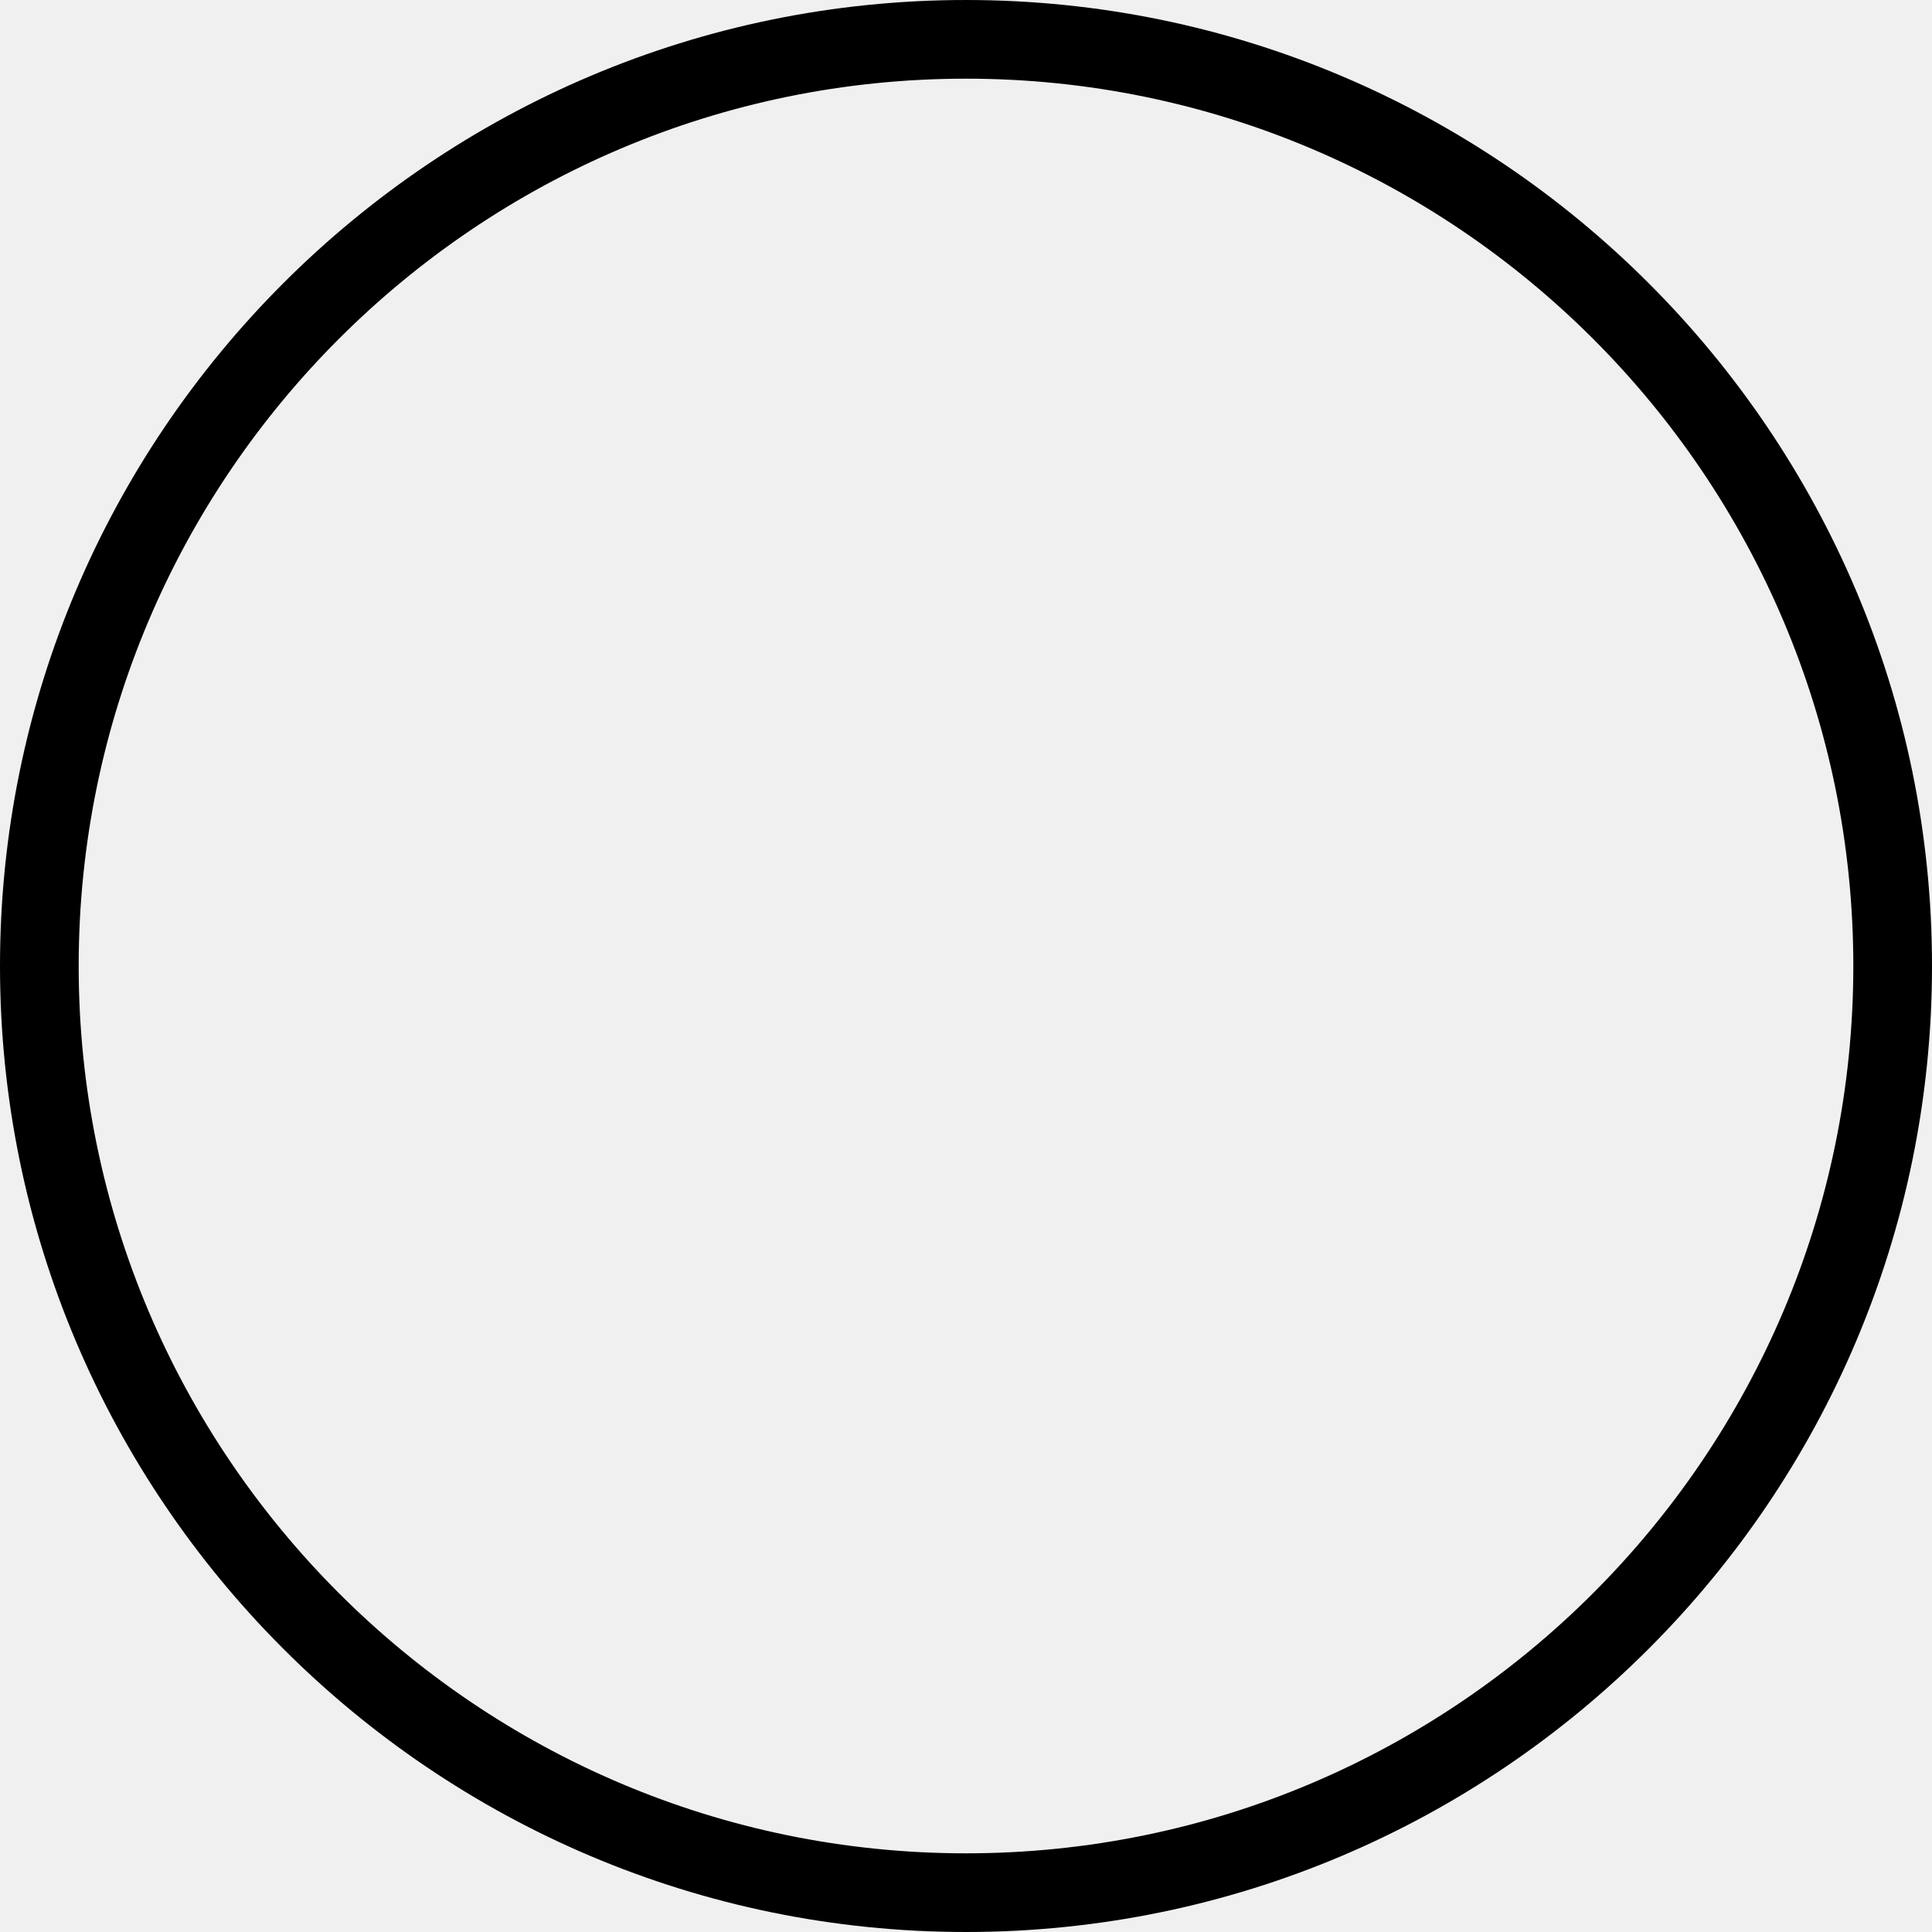
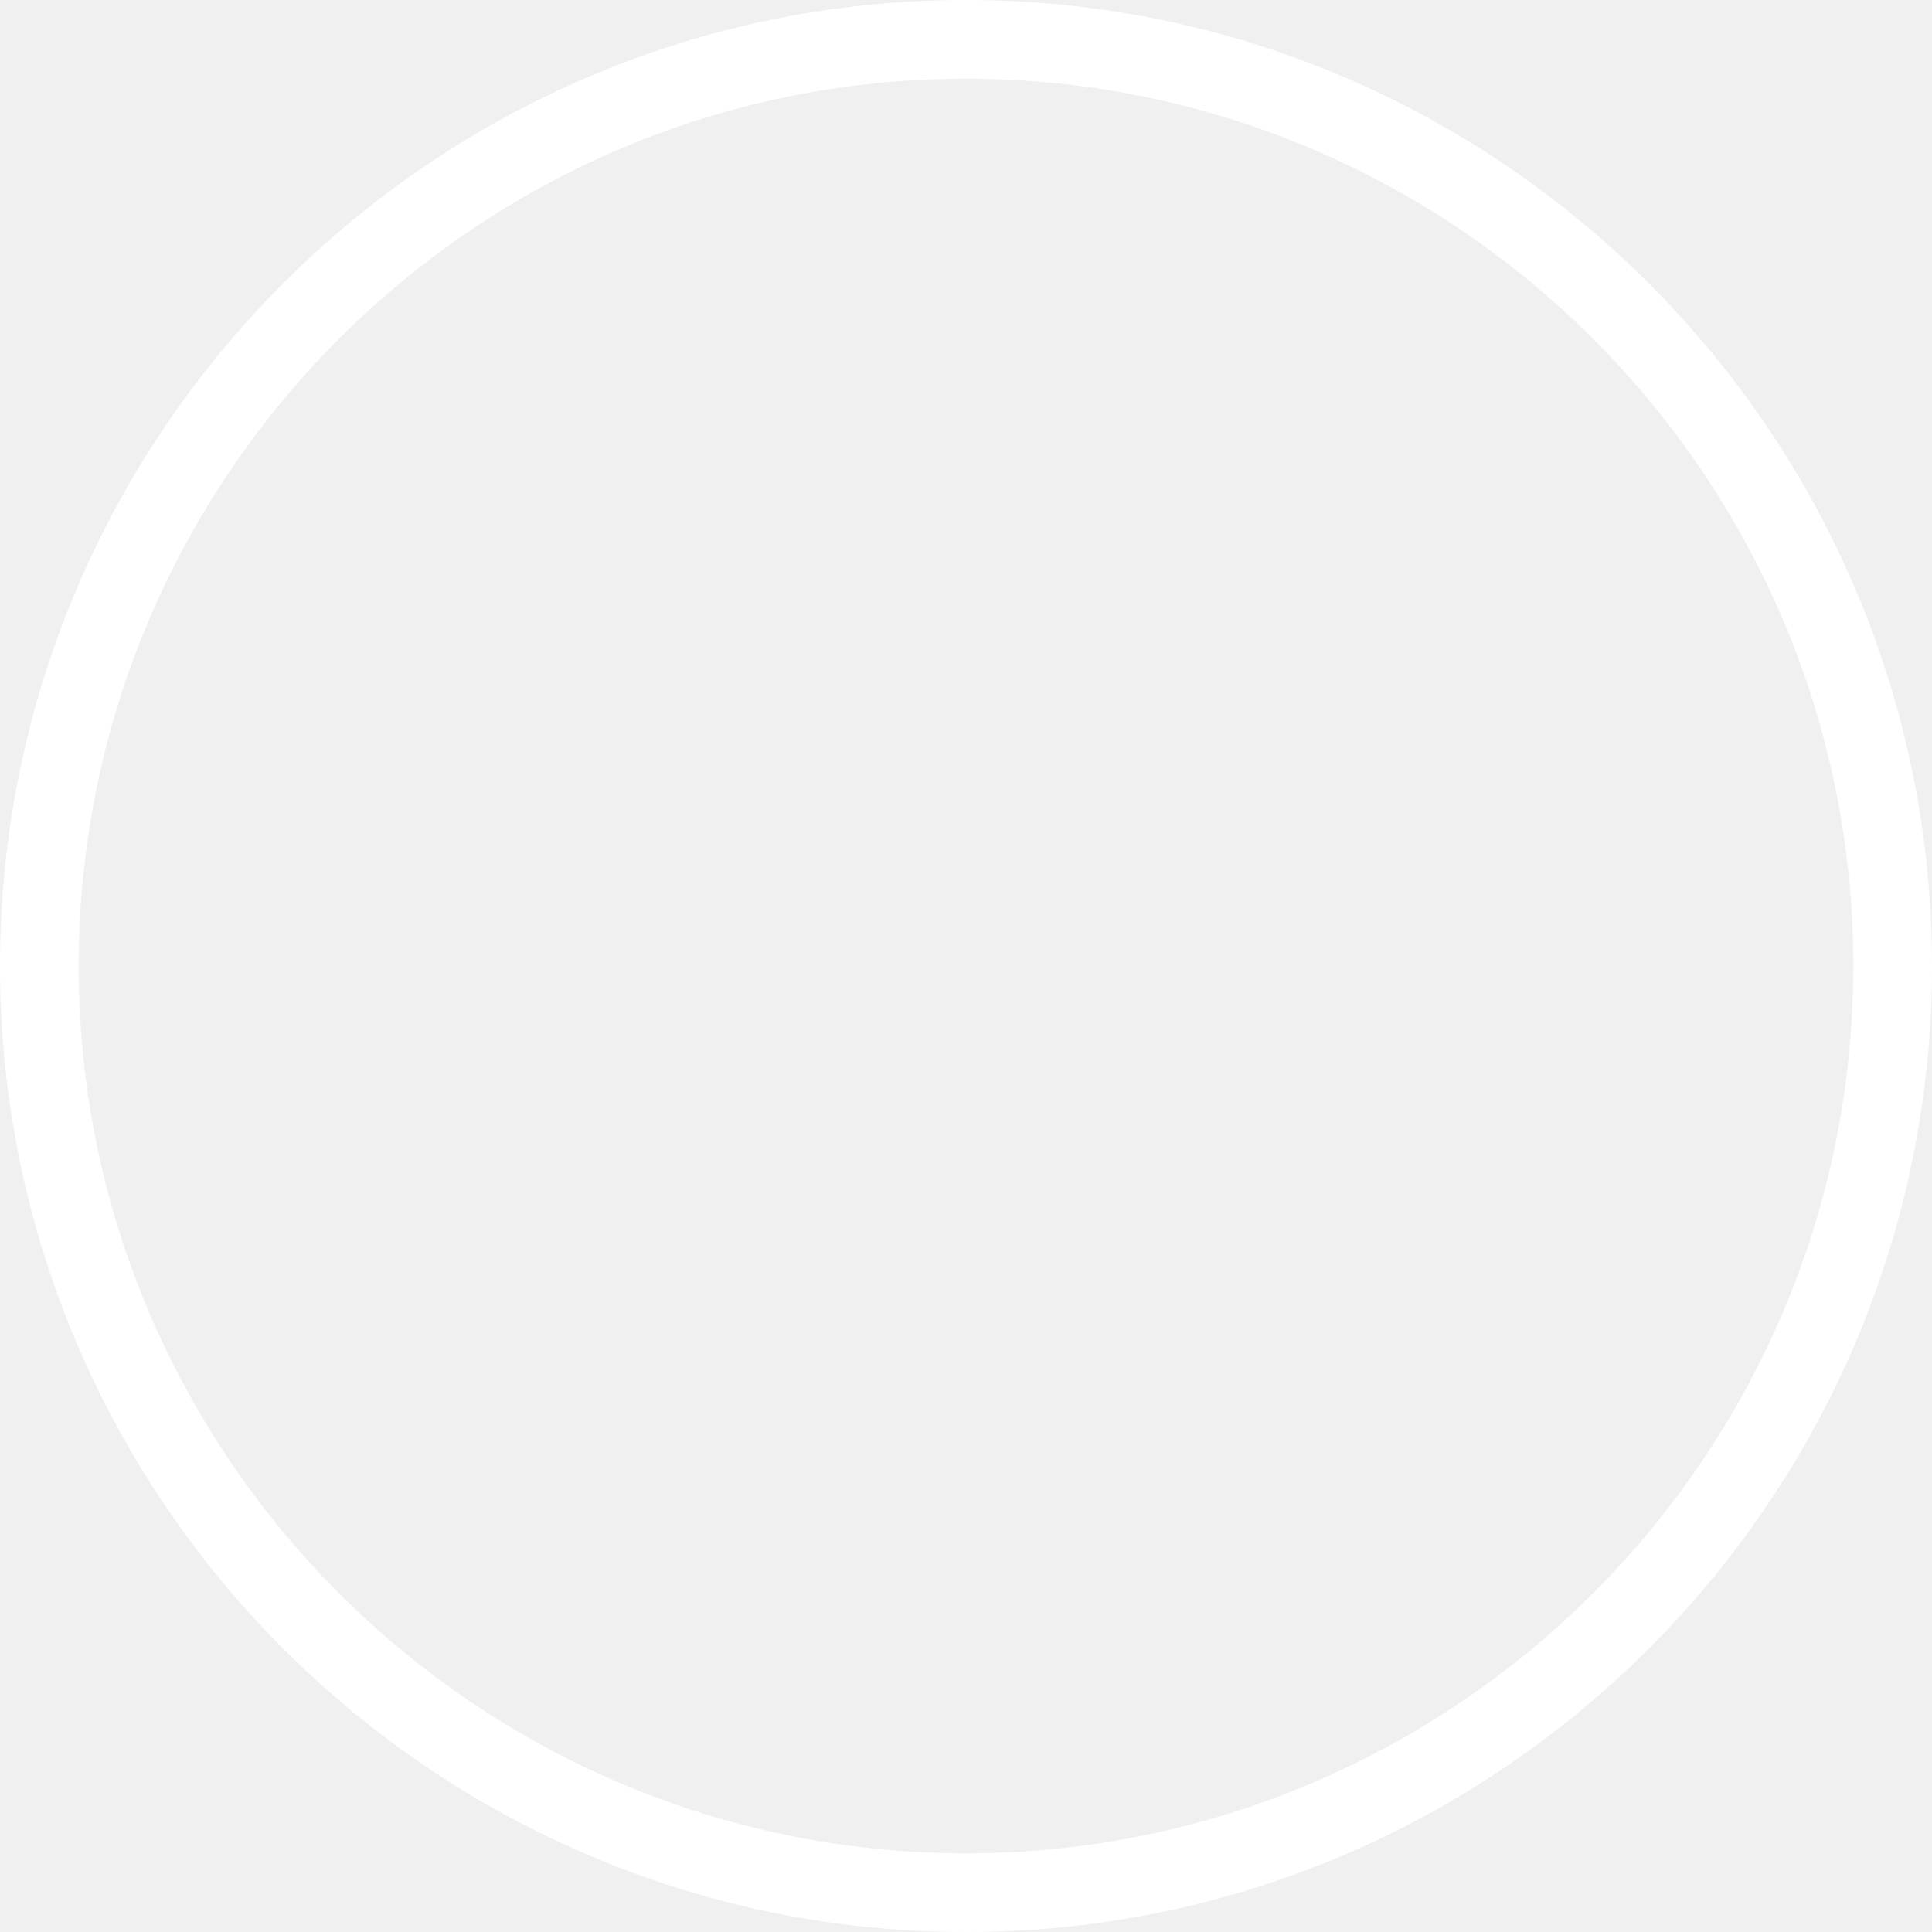
- <svg xmlns="http://www.w3.org/2000/svg" fill="#000000" version="1.1" id="Capa_1" width="800px" height="800px" viewBox="0 0 445.873 445.872" xml:space="preserve">
+ <svg xmlns="http://www.w3.org/2000/svg" fill="#ffffff" version="1.1" id="Capa_1" width="800px" height="800px" viewBox="0 0 445.873 445.872" xml:space="preserve">
  <g>
    <g>
      <path d="M222.937,445.872C100.007,445.872,0,345.862,0,222.936C0,100.007,100.007,0,222.937,0    c122.926,0,222.936,100.007,222.936,222.936C445.873,345.862,345.863,445.872,222.937,445.872z M222.937,18.157    c-112.911,0-204.779,91.868-204.779,204.779c0,112.914,91.868,204.779,204.779,204.779c112.913,0,204.778-91.865,204.778-204.779    C427.715,110.025,335.85,18.157,222.937,18.157z" />
    </g>
  </g>
</svg>
